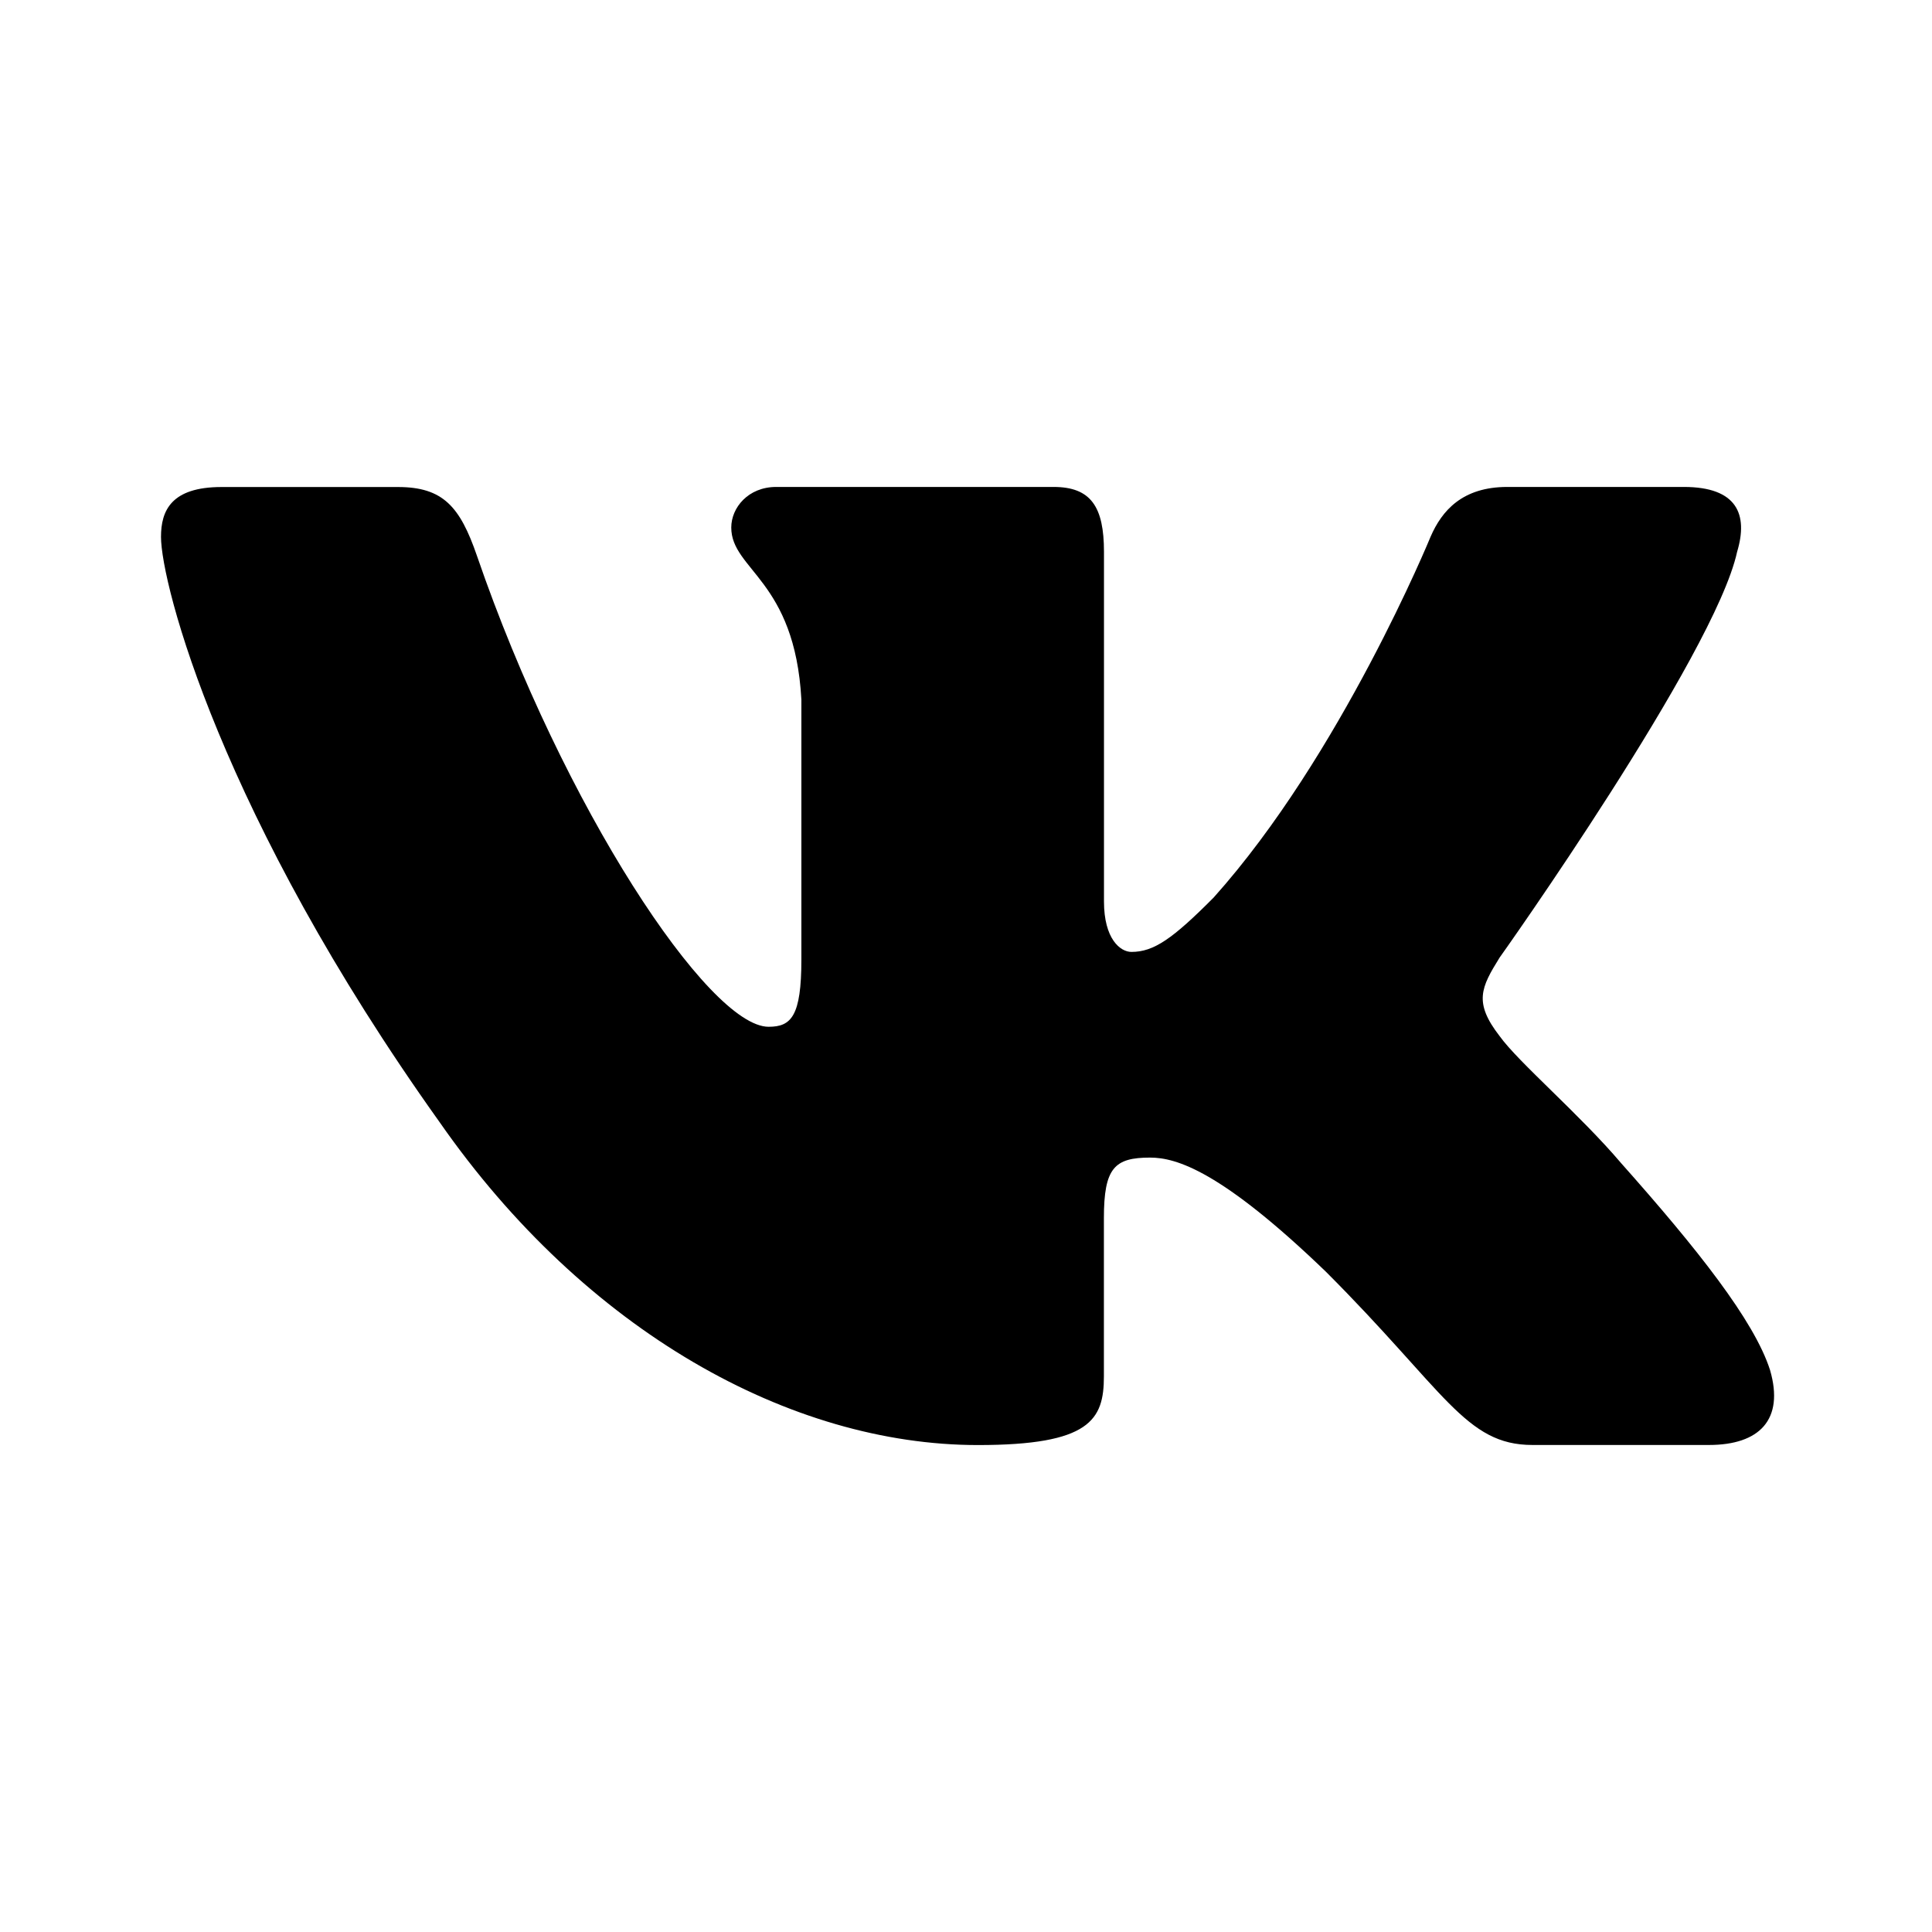
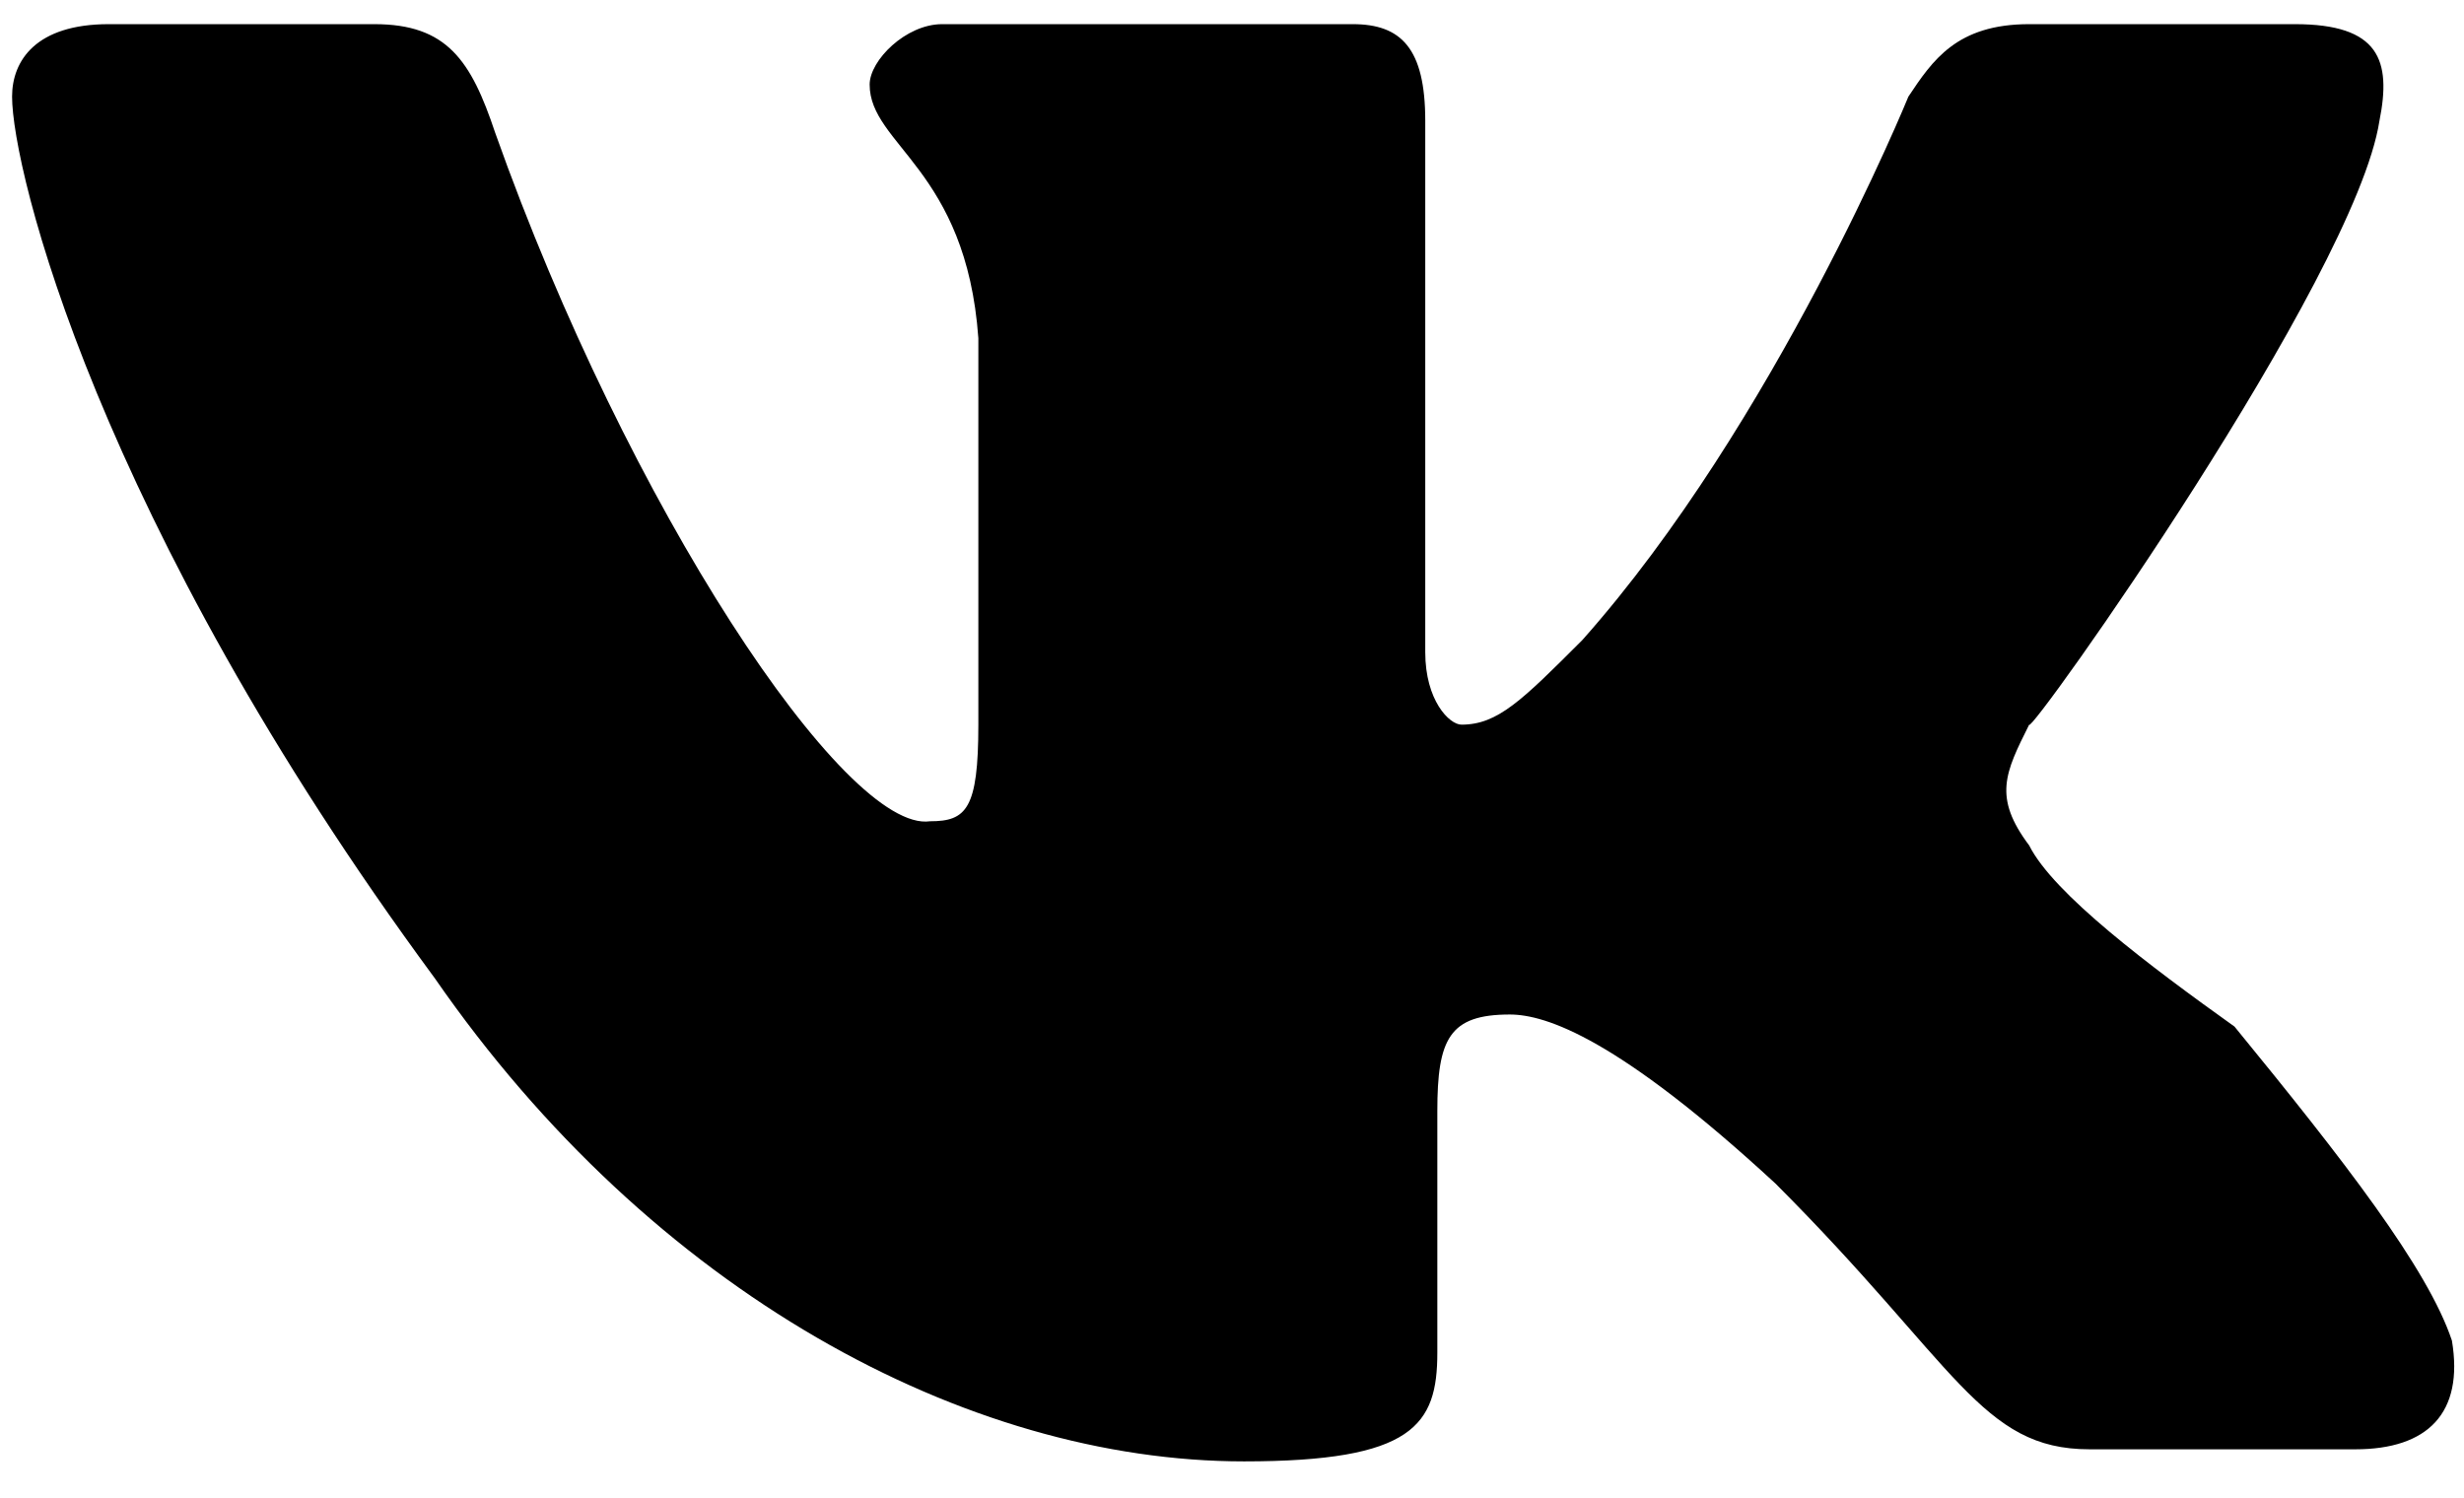
- <svg xmlns="http://www.w3.org/2000/svg" width="24px" height="24px" viewBox="0 0 24 24">
-   <path d="M21.579 6.855c.14-.465 0-.806-.662-.806h-2.193c-.558 0-.813.295-.953.619 0 0-1.115 2.719-2.695 4.482-.51.513-.743.675-1.021.675-.139 0-.341-.162-.341-.627V6.855c0-.558-.161-.806-.626-.806H9.642c-.348 0-.558.258-.558.504 0 .528.79.65.871 2.138v3.228c0 .707-.127.836-.407.836-.743 0-2.551-2.729-3.624-5.853-.209-.607-.42-.852-.98-.852H2.752c-.627 0-.752.295-.752.619 0 .582.743 3.462 3.461 7.271 1.812 2.601 4.363 4.011 6.687 4.011 1.393 0 1.565-.313 1.565-.853v-1.966c0-.626.133-.752.574-.752.324 0 .882.164 2.183 1.417 1.486 1.486 1.732 2.153 2.567 2.153h2.192c.626 0 .939-.313.759-.931-.197-.615-.907-1.51-1.849-2.569-.512-.604-1.277-1.254-1.51-1.579-.325-.419-.231-.604 0-.976.001.001 2.672-3.761 2.95-5.04z" />
+ <svg xmlns="http://www.w3.org/2000/svg" version="1.1" id="Слой_1" x="0px" y="0px" viewBox="0 0 20.4 12.4" style="enable-background:new 0 0 20.4 12.4;" xml:space="preserve">
+   <path d="M19.7,1c0.1-0.5,0-0.8-0.7-0.8h-2.2c-0.6,0-0.8,0.3-1,0.6c0,0-1.1,2.7-2.7,4.5c-0.5,0.5-0.7,0.7-1,0.7  c-0.1,0-0.3-0.2-0.3-0.6V1c0-0.6-0.2-0.8-0.6-0.8H7.8c-0.3,0-0.6,0.3-0.6,0.5c0,0.5,0.8,0.7,0.9,2.1v3.2c0,0.7-0.1,0.8-0.4,0.8  C7,6.9,5.2,4.2,4.1,1.1c-0.2-0.6-0.4-0.9-1-0.9H0.9c-0.6,0-0.8,0.3-0.8,0.6c0,0.6,0.7,3.5,3.5,7.3c1.8,2.6,4.4,4,6.7,4  c1.4,0,1.6-0.3,1.6-0.9v-2c0-0.6,0.1-0.8,0.6-0.8c0.3,0,0.9,0.2,2.2,1.4c1.5,1.5,1.7,2.2,2.6,2.2h2.2c0.6,0,0.9-0.3,0.8-0.9  c-0.2-0.6-0.9-1.5-1.8-2.6C17.8,8,17,7.4,16.8,7c-0.3-0.4-0.2-0.6,0-1C16.8,6.1,19.5,2.3,19.7,1z" />
</svg>
